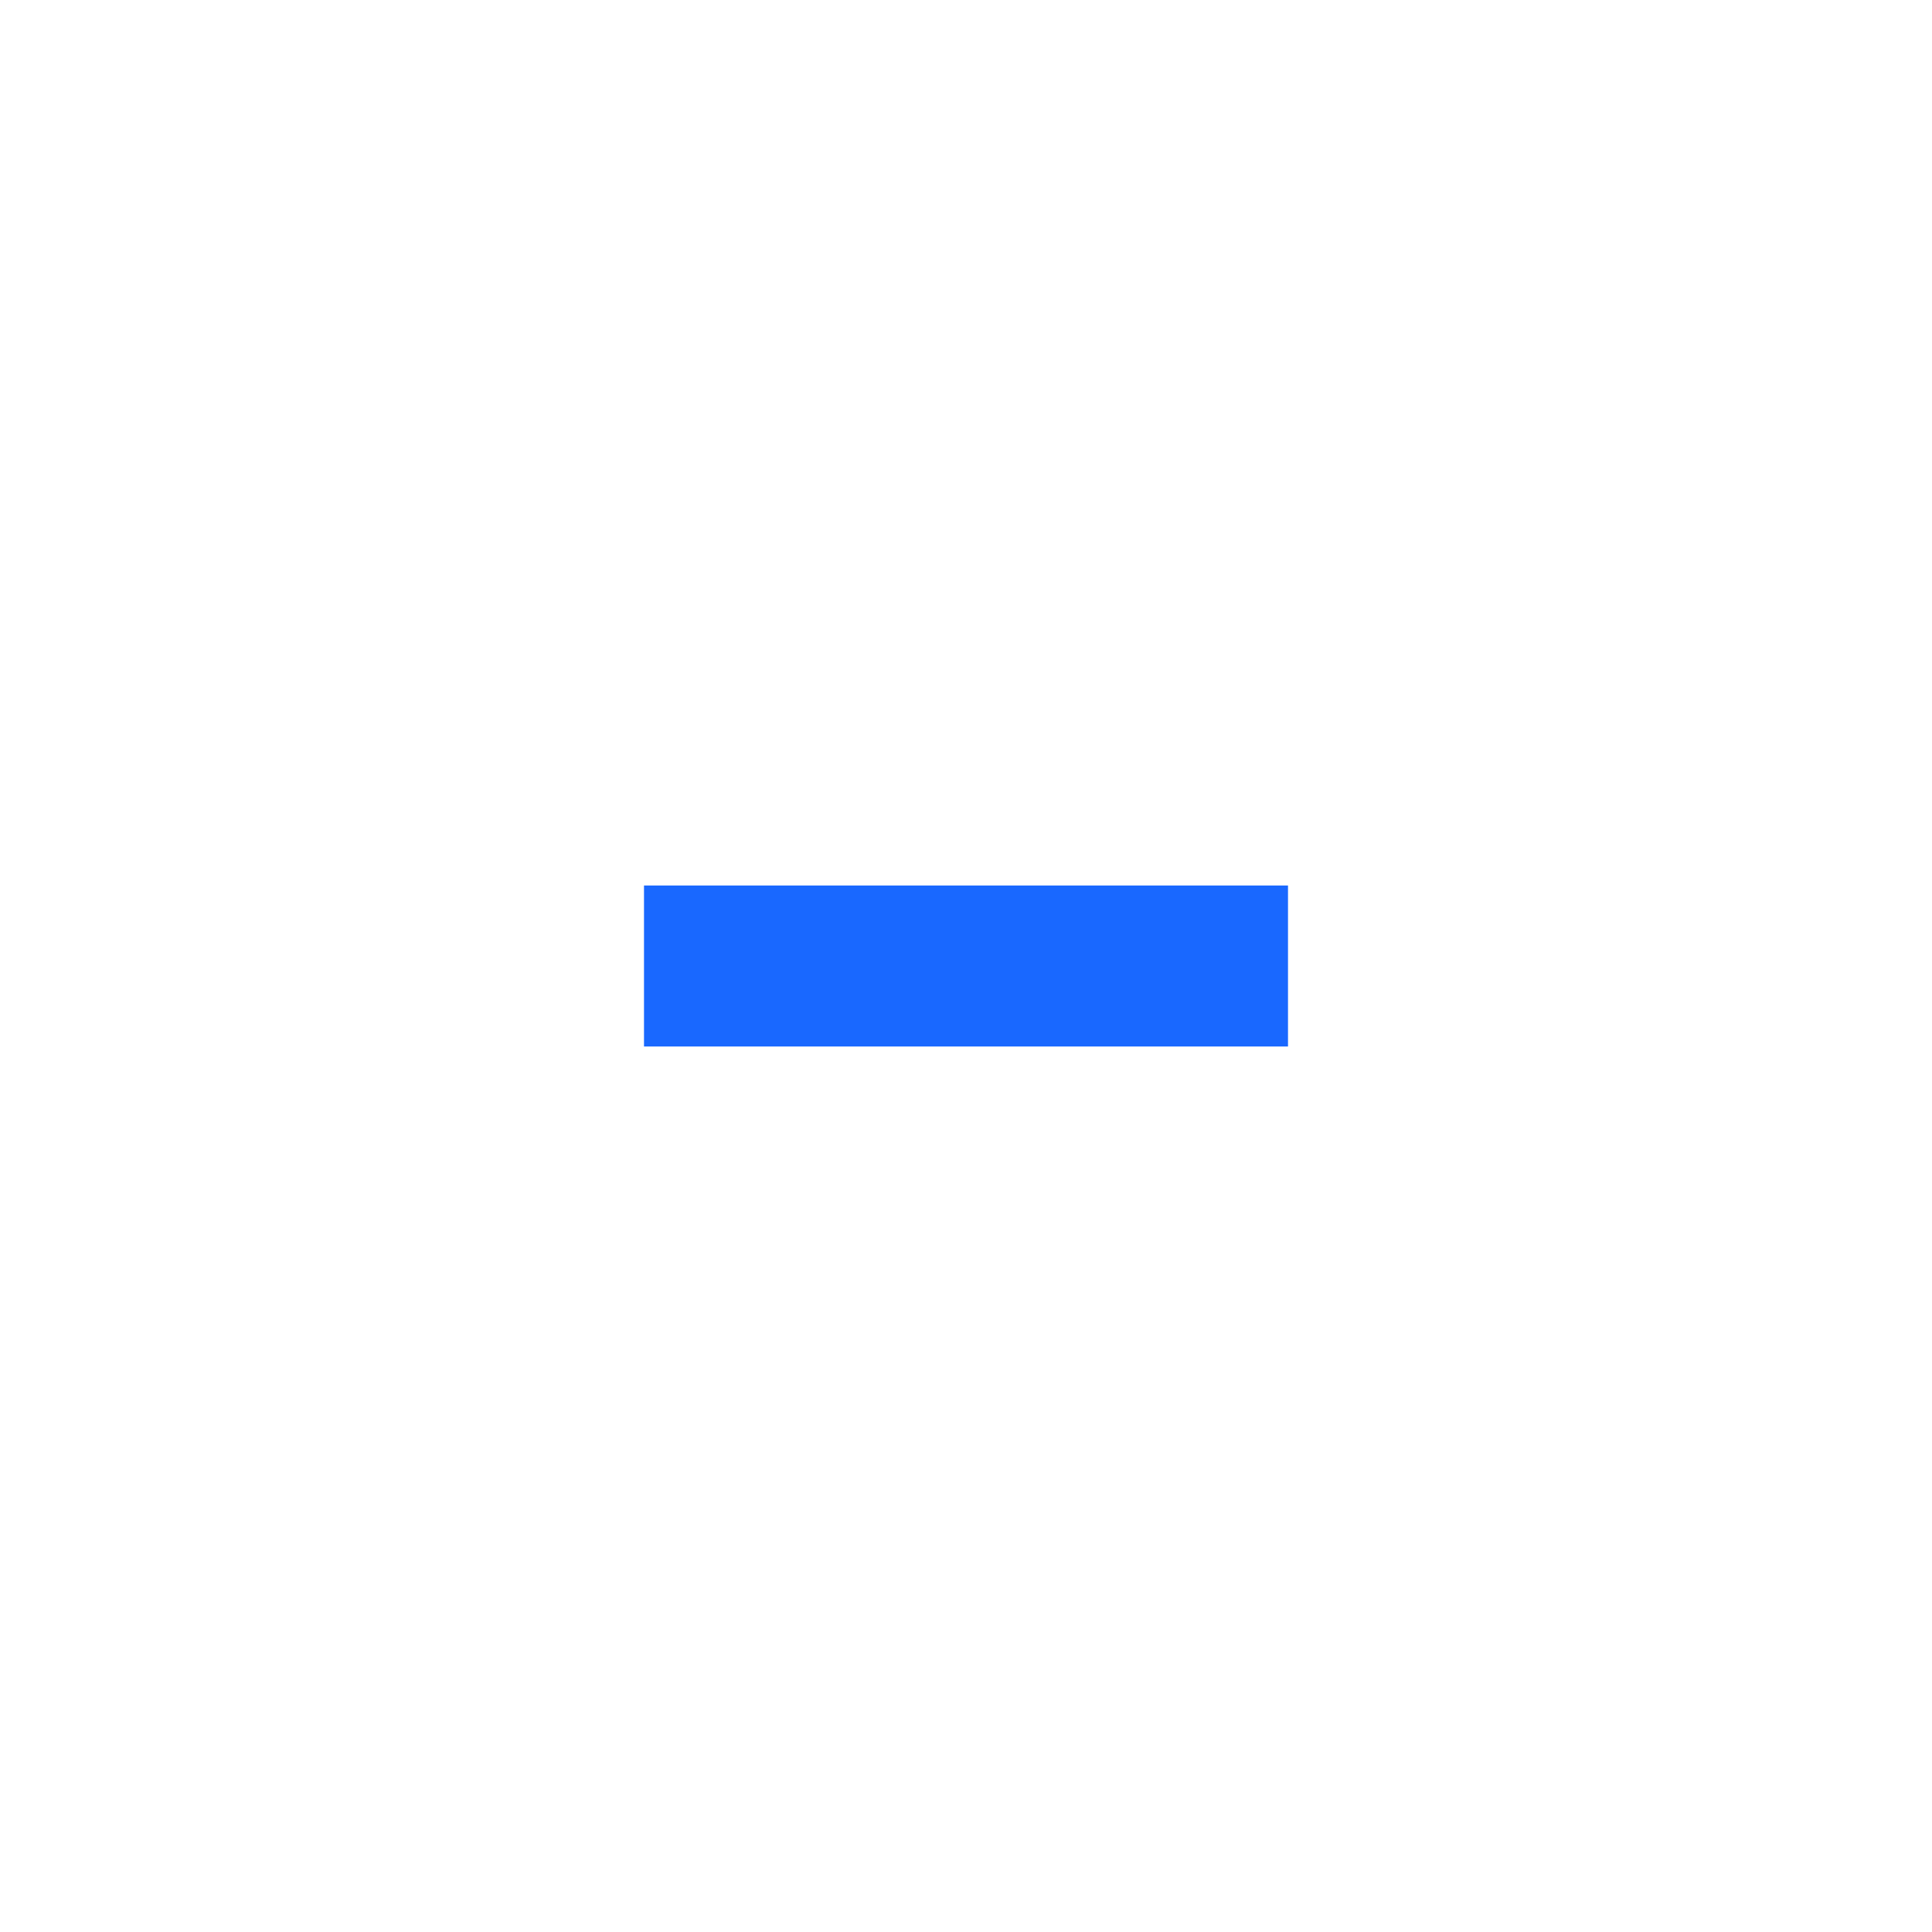
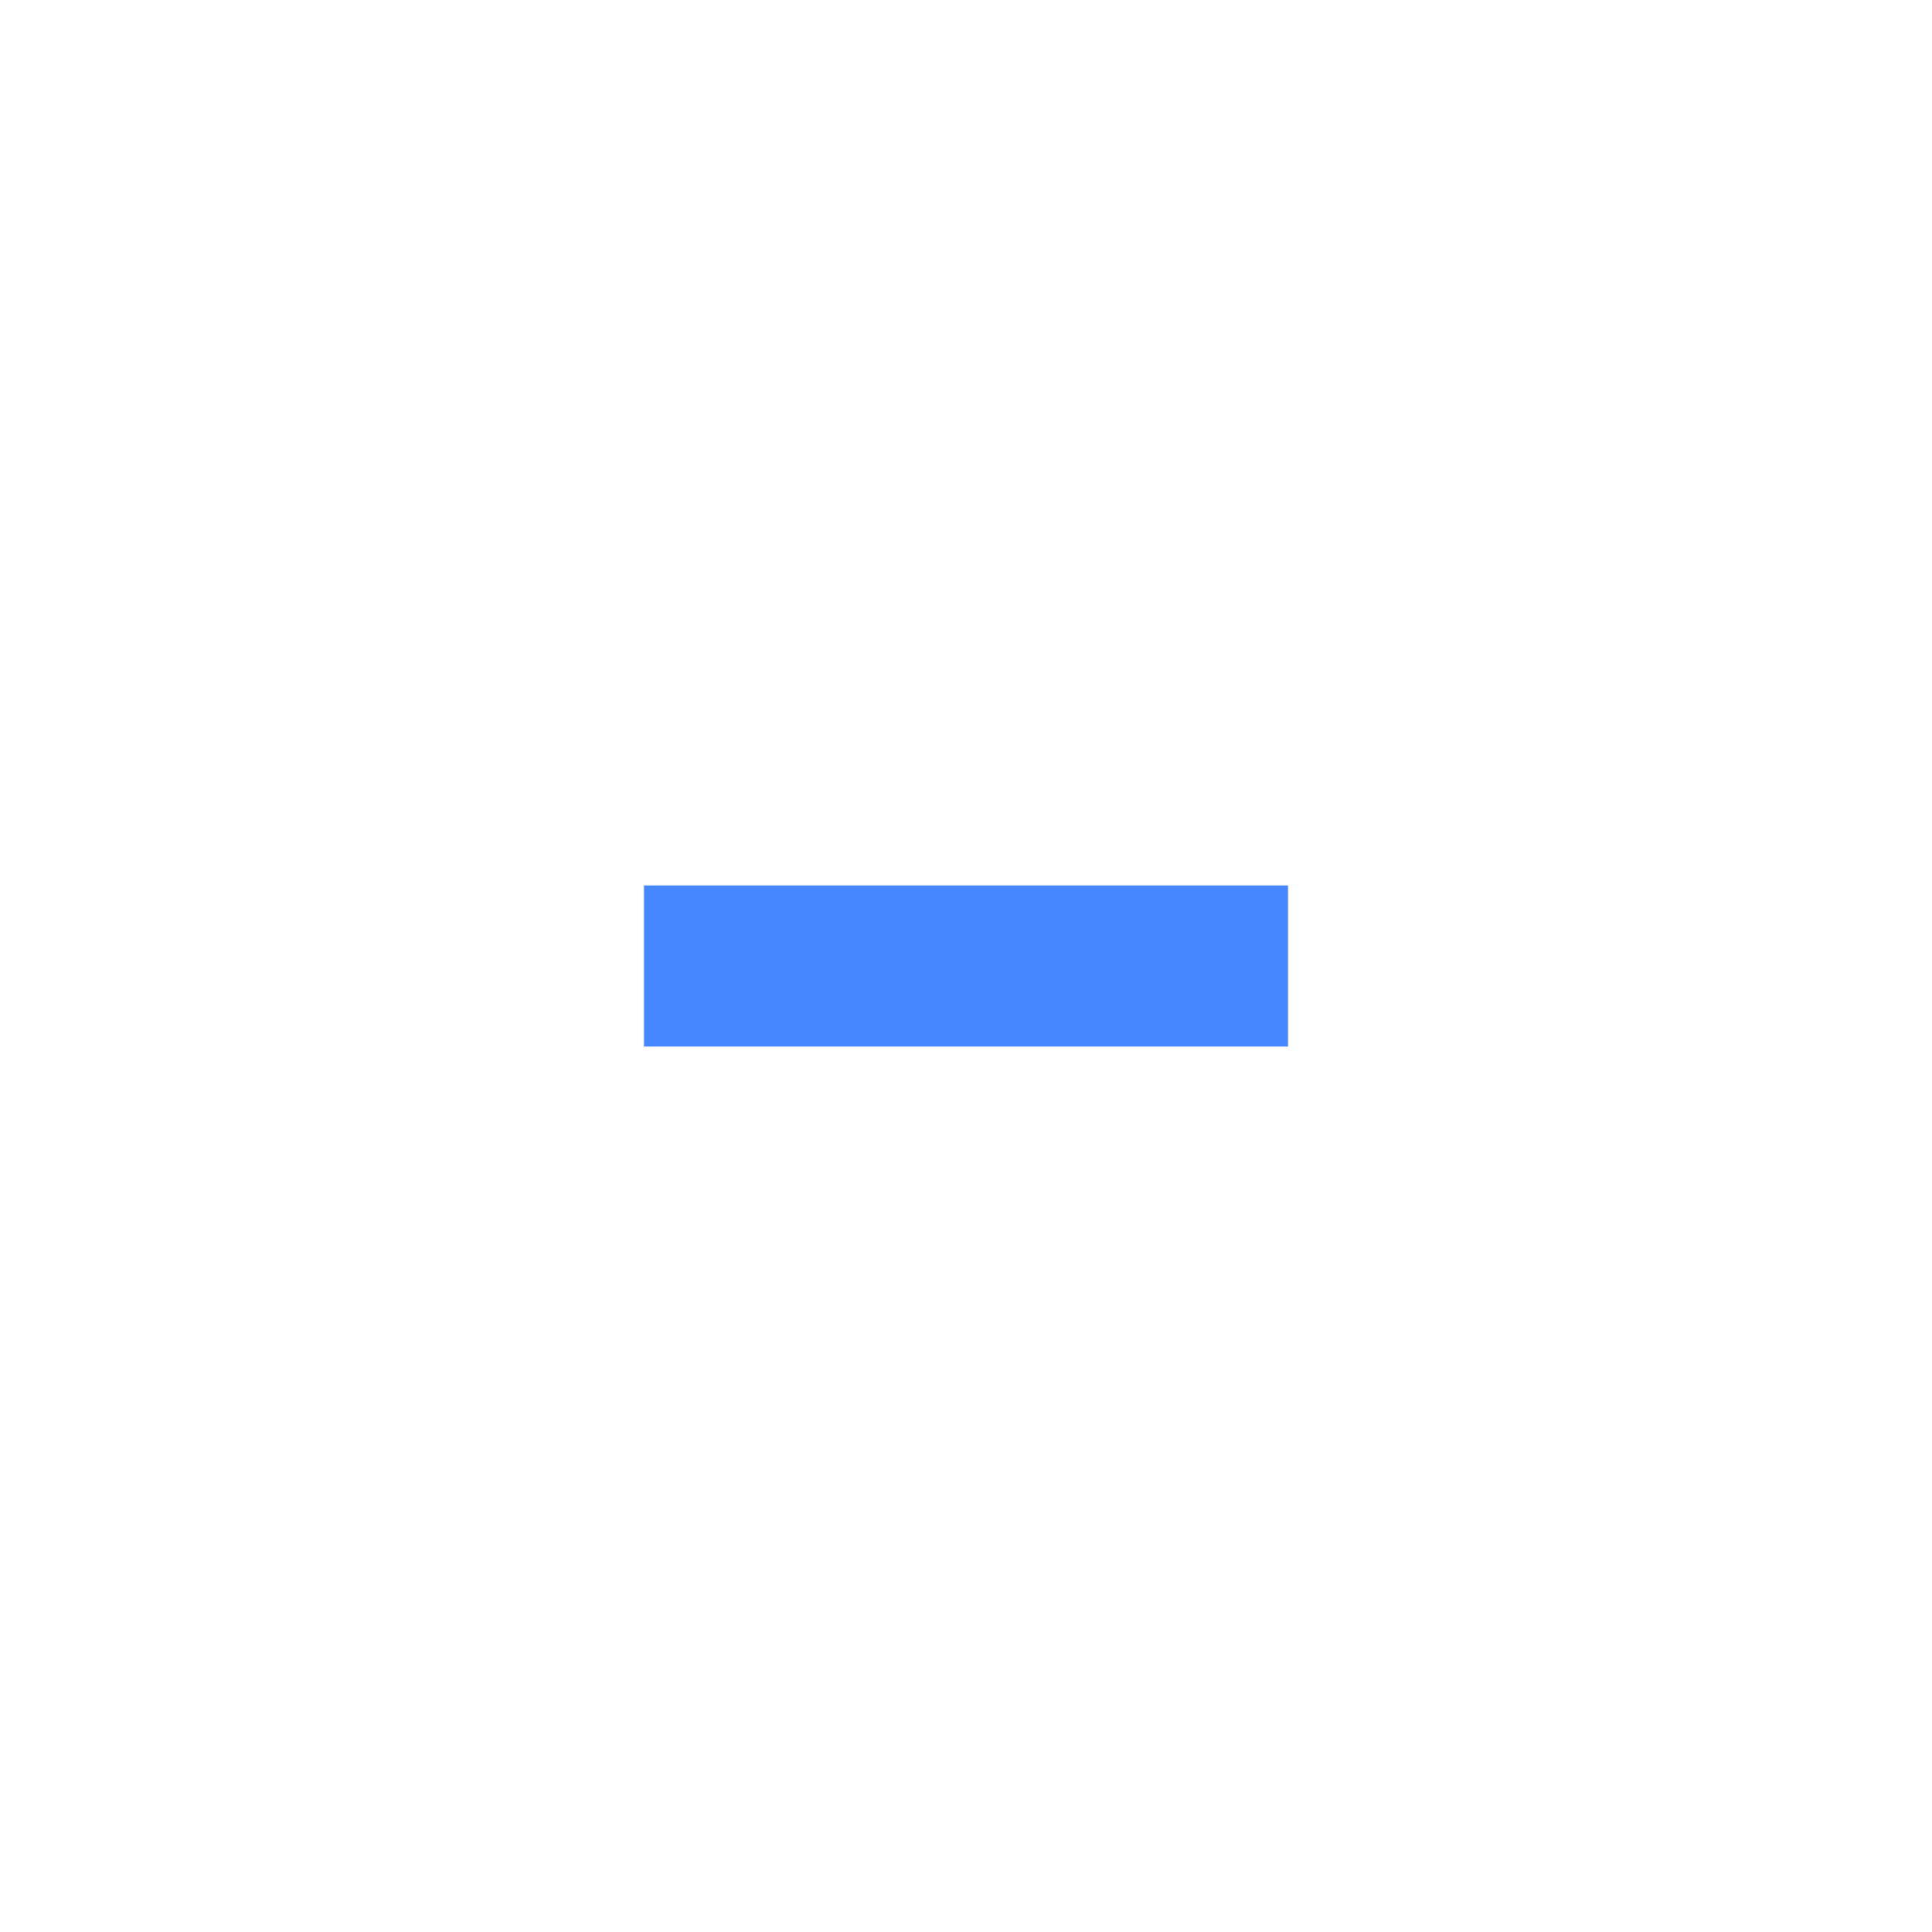
<svg xmlns="http://www.w3.org/2000/svg" version="1.1" x="0px" y="0px" width="24px" height="24px" viewBox="0 0 24 24" xml:space="preserve" id="svg2">
  <defs id="defs8" />
-   <rect x="8" y="11" fill="#d64937" width="8" height="2" id="rect4" style="fill:#1968ff;fill-opacity:1" />
+   <rect x="8" y="11" fill="#d64937" width="8" height="2" id="rect4" style="fill:#4686ff;fill-opacity:1" />
</svg>
